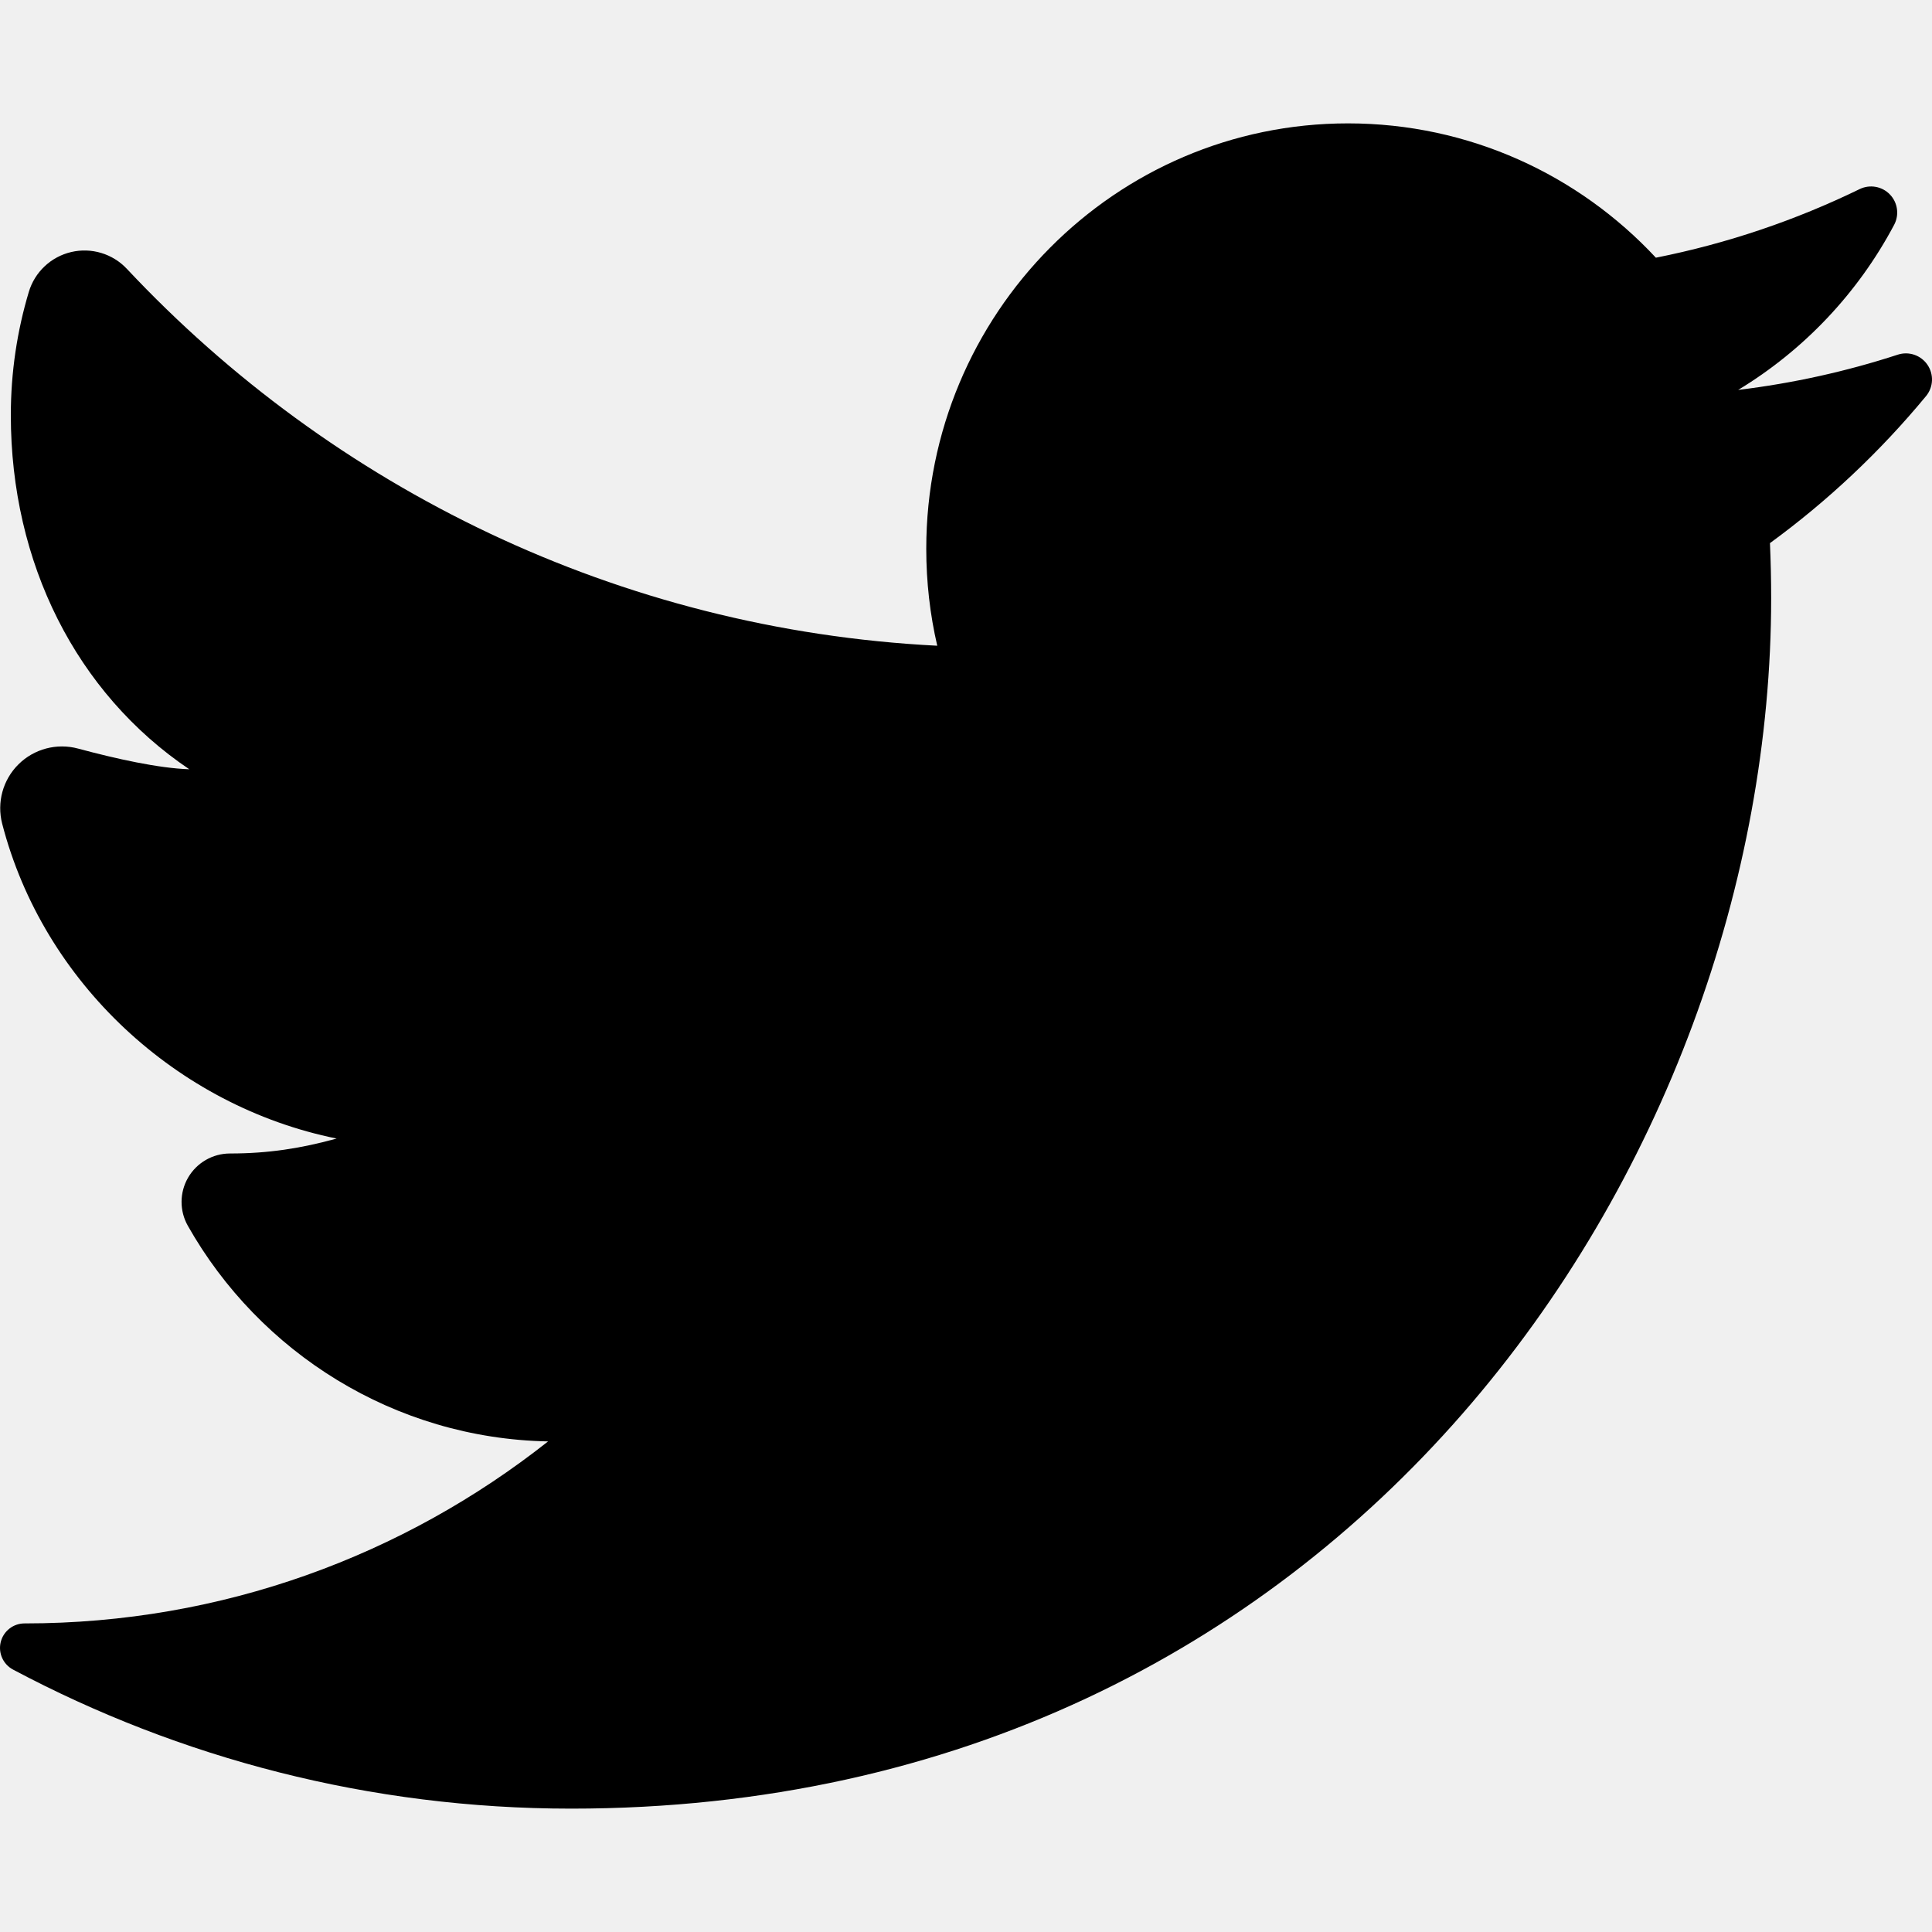
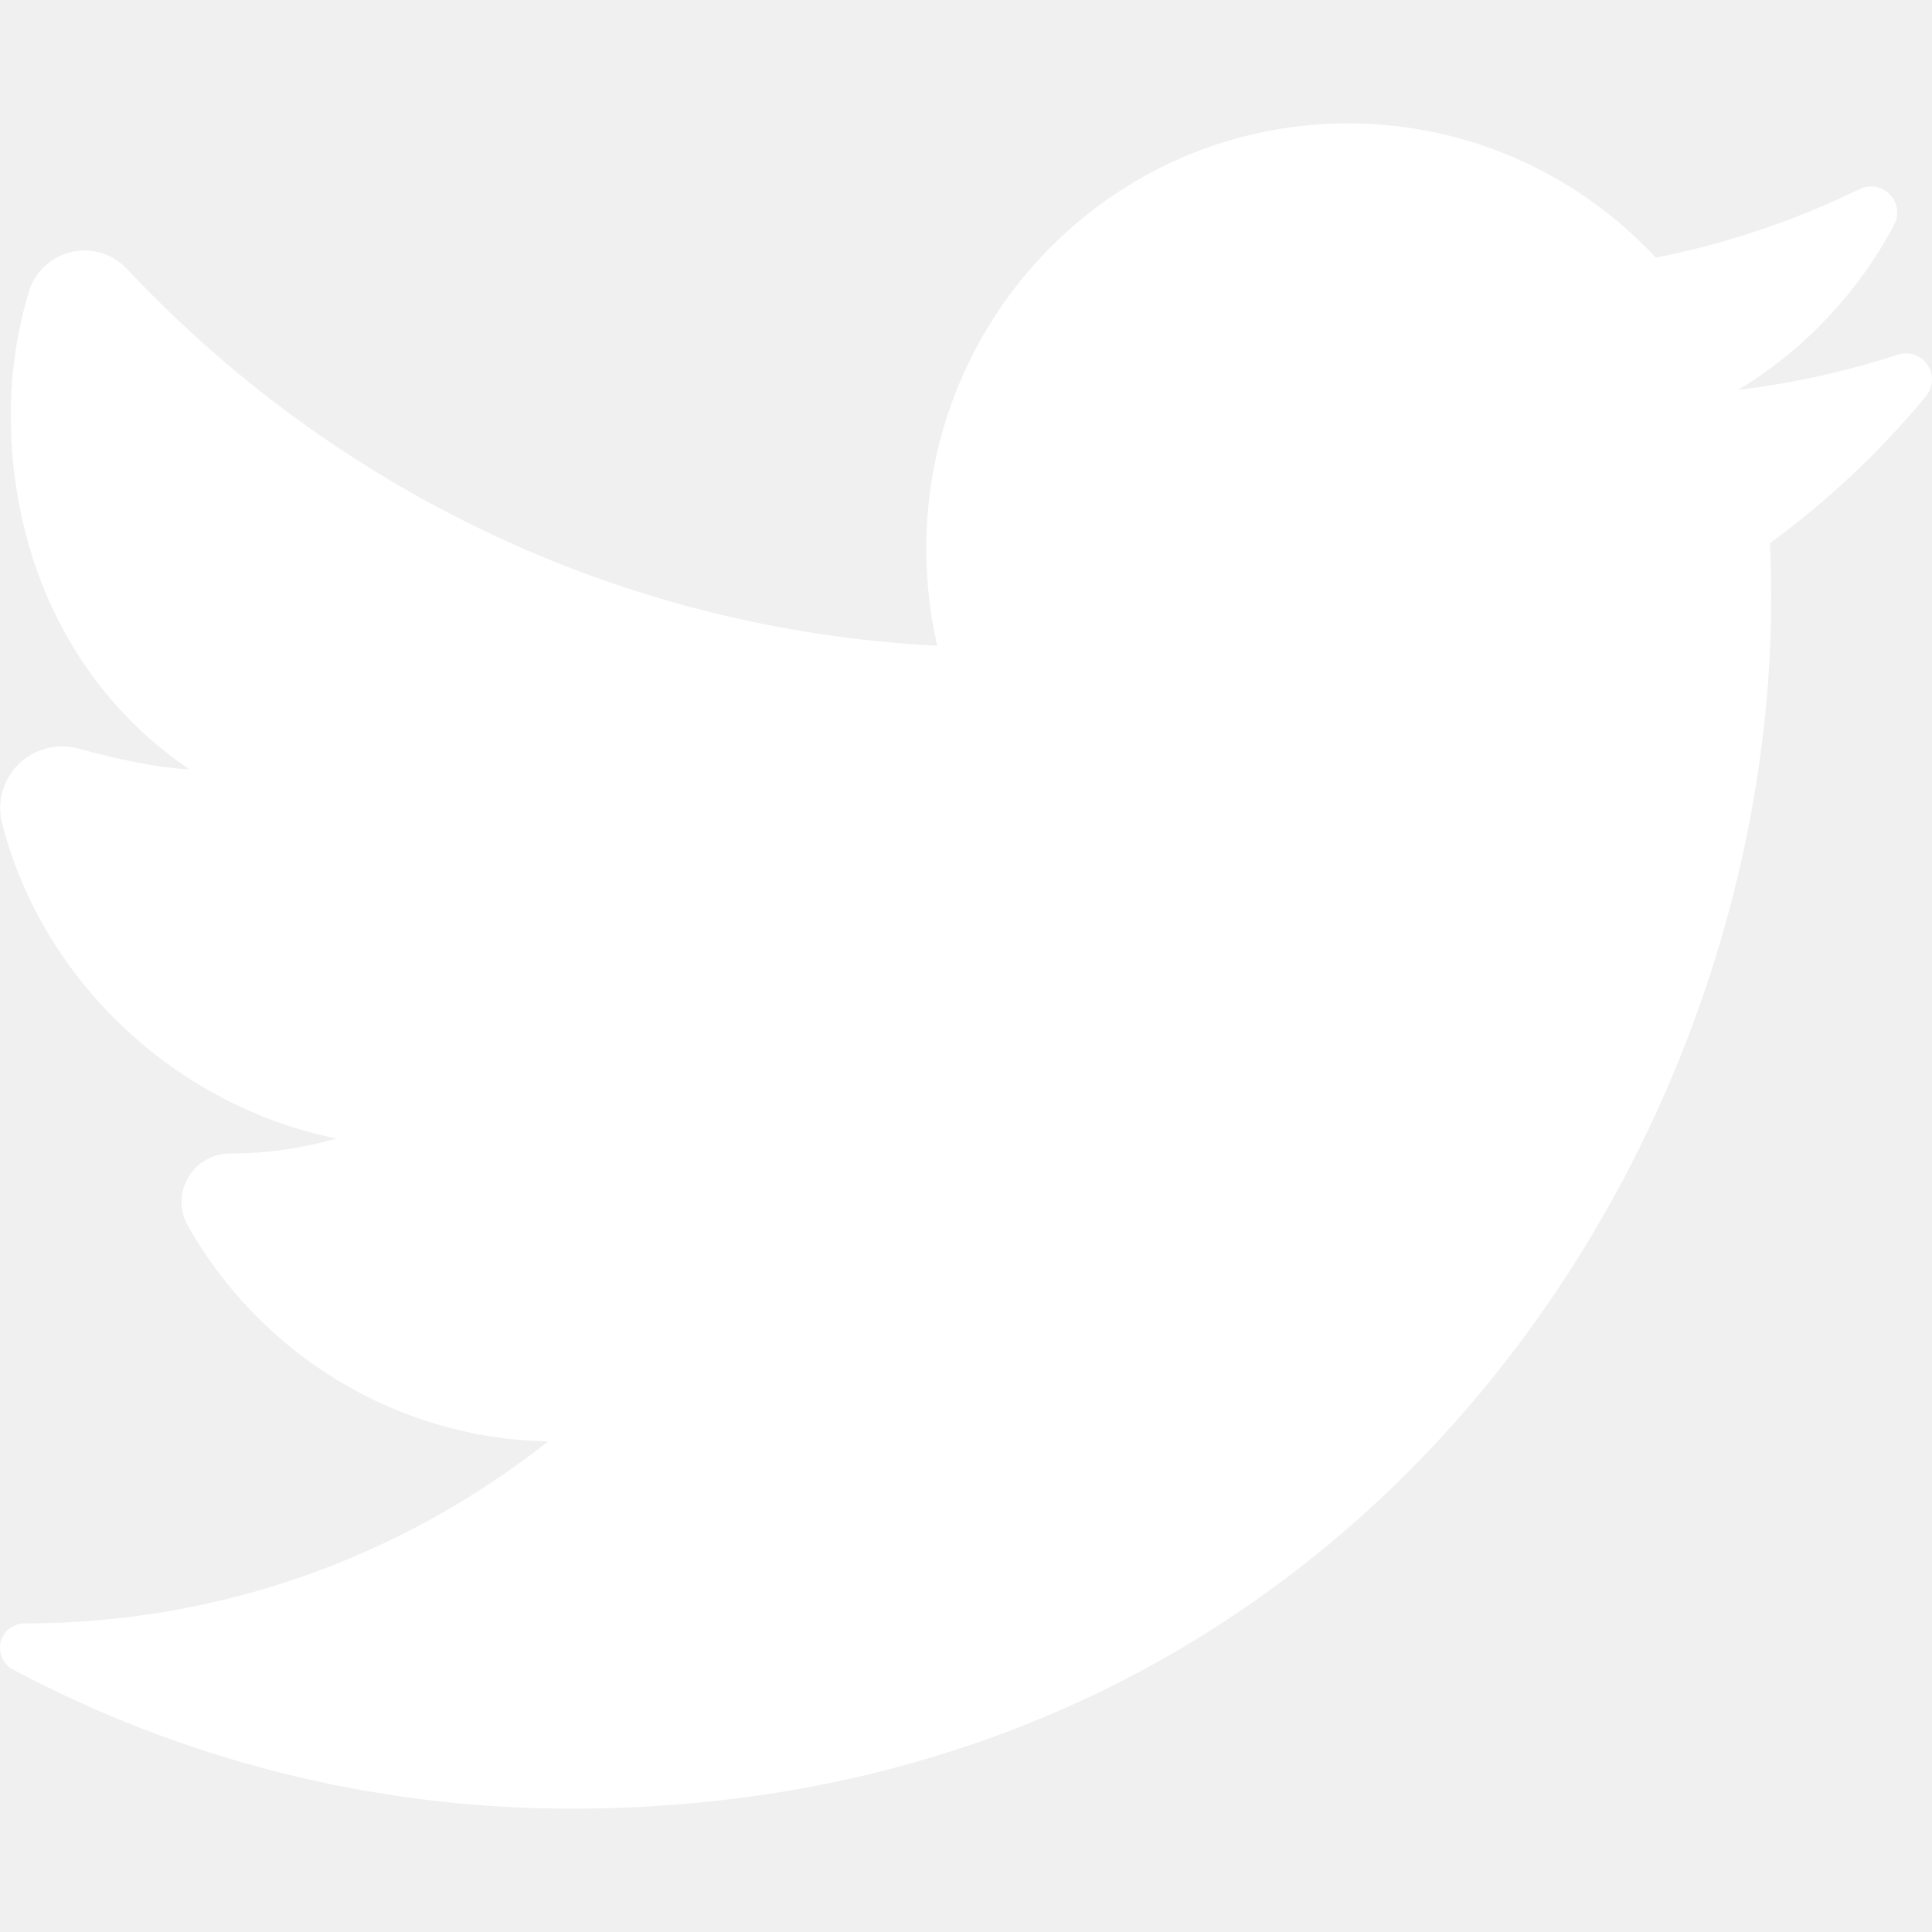
- <svg xmlns="http://www.w3.org/2000/svg" fill="#000000" height="800px" width="800px" version="1.1" id="Capa_1" viewBox="0 0 450.619 450.619" xml:space="preserve">
+ <svg xmlns="http://www.w3.org/2000/svg" fill="#ffffff" height="800px" width="800px" version="1.1" id="Capa_1" viewBox="0 0 450.619 450.619" xml:space="preserve">
  <g id="twitter_2_">
    <path d="M449.224,92.392c1.726-2.087,1.864-5.063,0.342-7.302c-1.523-2.24-4.344-3.209-6.918-2.37   c-11.951,3.896-24.395,6.665-37.236,8.224c15.313-9.264,27.946-22.594,36.381-38.515c1.234-2.329,0.829-5.188-1.003-7.082   c-1.832-1.895-4.675-2.394-7.045-1.241c-14.897,7.249-30.829,12.684-47.529,15.999c-17.954-19.28-43.509-31.329-71.808-31.329   c-54.311,0-98.367,44.422-98.367,99.225c0,7.763,0.873,15.33,2.563,22.609c-74.352-3.771-141.058-36.795-189.015-87.905   c-3.315-3.534-8.265-5.028-12.981-3.921c-4.717,1.107-8.49,4.646-9.883,9.288c-2.729,9.101-4.201,18.755-4.201,28.749   c0,34.445,15.236,64.809,41.625,82.602c-7.125-0.23-17.07-2.438-25.951-4.827c-4.954-1.333-10.244,0.066-13.889,3.678   c-3.644,3.611-5.082,8.884-3.799,13.851c9.564,37.023,40.707,65.873,78.008,73.432c-8.277,2.275-15.883,3.482-24.86,3.482   c-0.003,0-0.006,0-0.009,0c-4.022,0-7.743,2.137-9.768,5.612c-2.025,3.476-2.044,7.761-0.063,11.262   c16.696,29.52,48.12,49.6,84.018,50.282c-33.668,26.599-75.961,42.45-122.029,42.45c-0.028,0-0.057,0-0.085,0   c-2.626-0.001-4.915,1.787-5.55,4.335c-0.635,2.549,0.549,5.2,2.868,6.433c38.881,20.67,83.181,32.432,130.182,32.432   c180.923,0,279.884-151.216,279.884-282.331c0-4.318-0.094-8.565-0.281-12.836C426.318,116.836,438.567,105.29,449.224,92.392z" />
  </g>
</svg>
